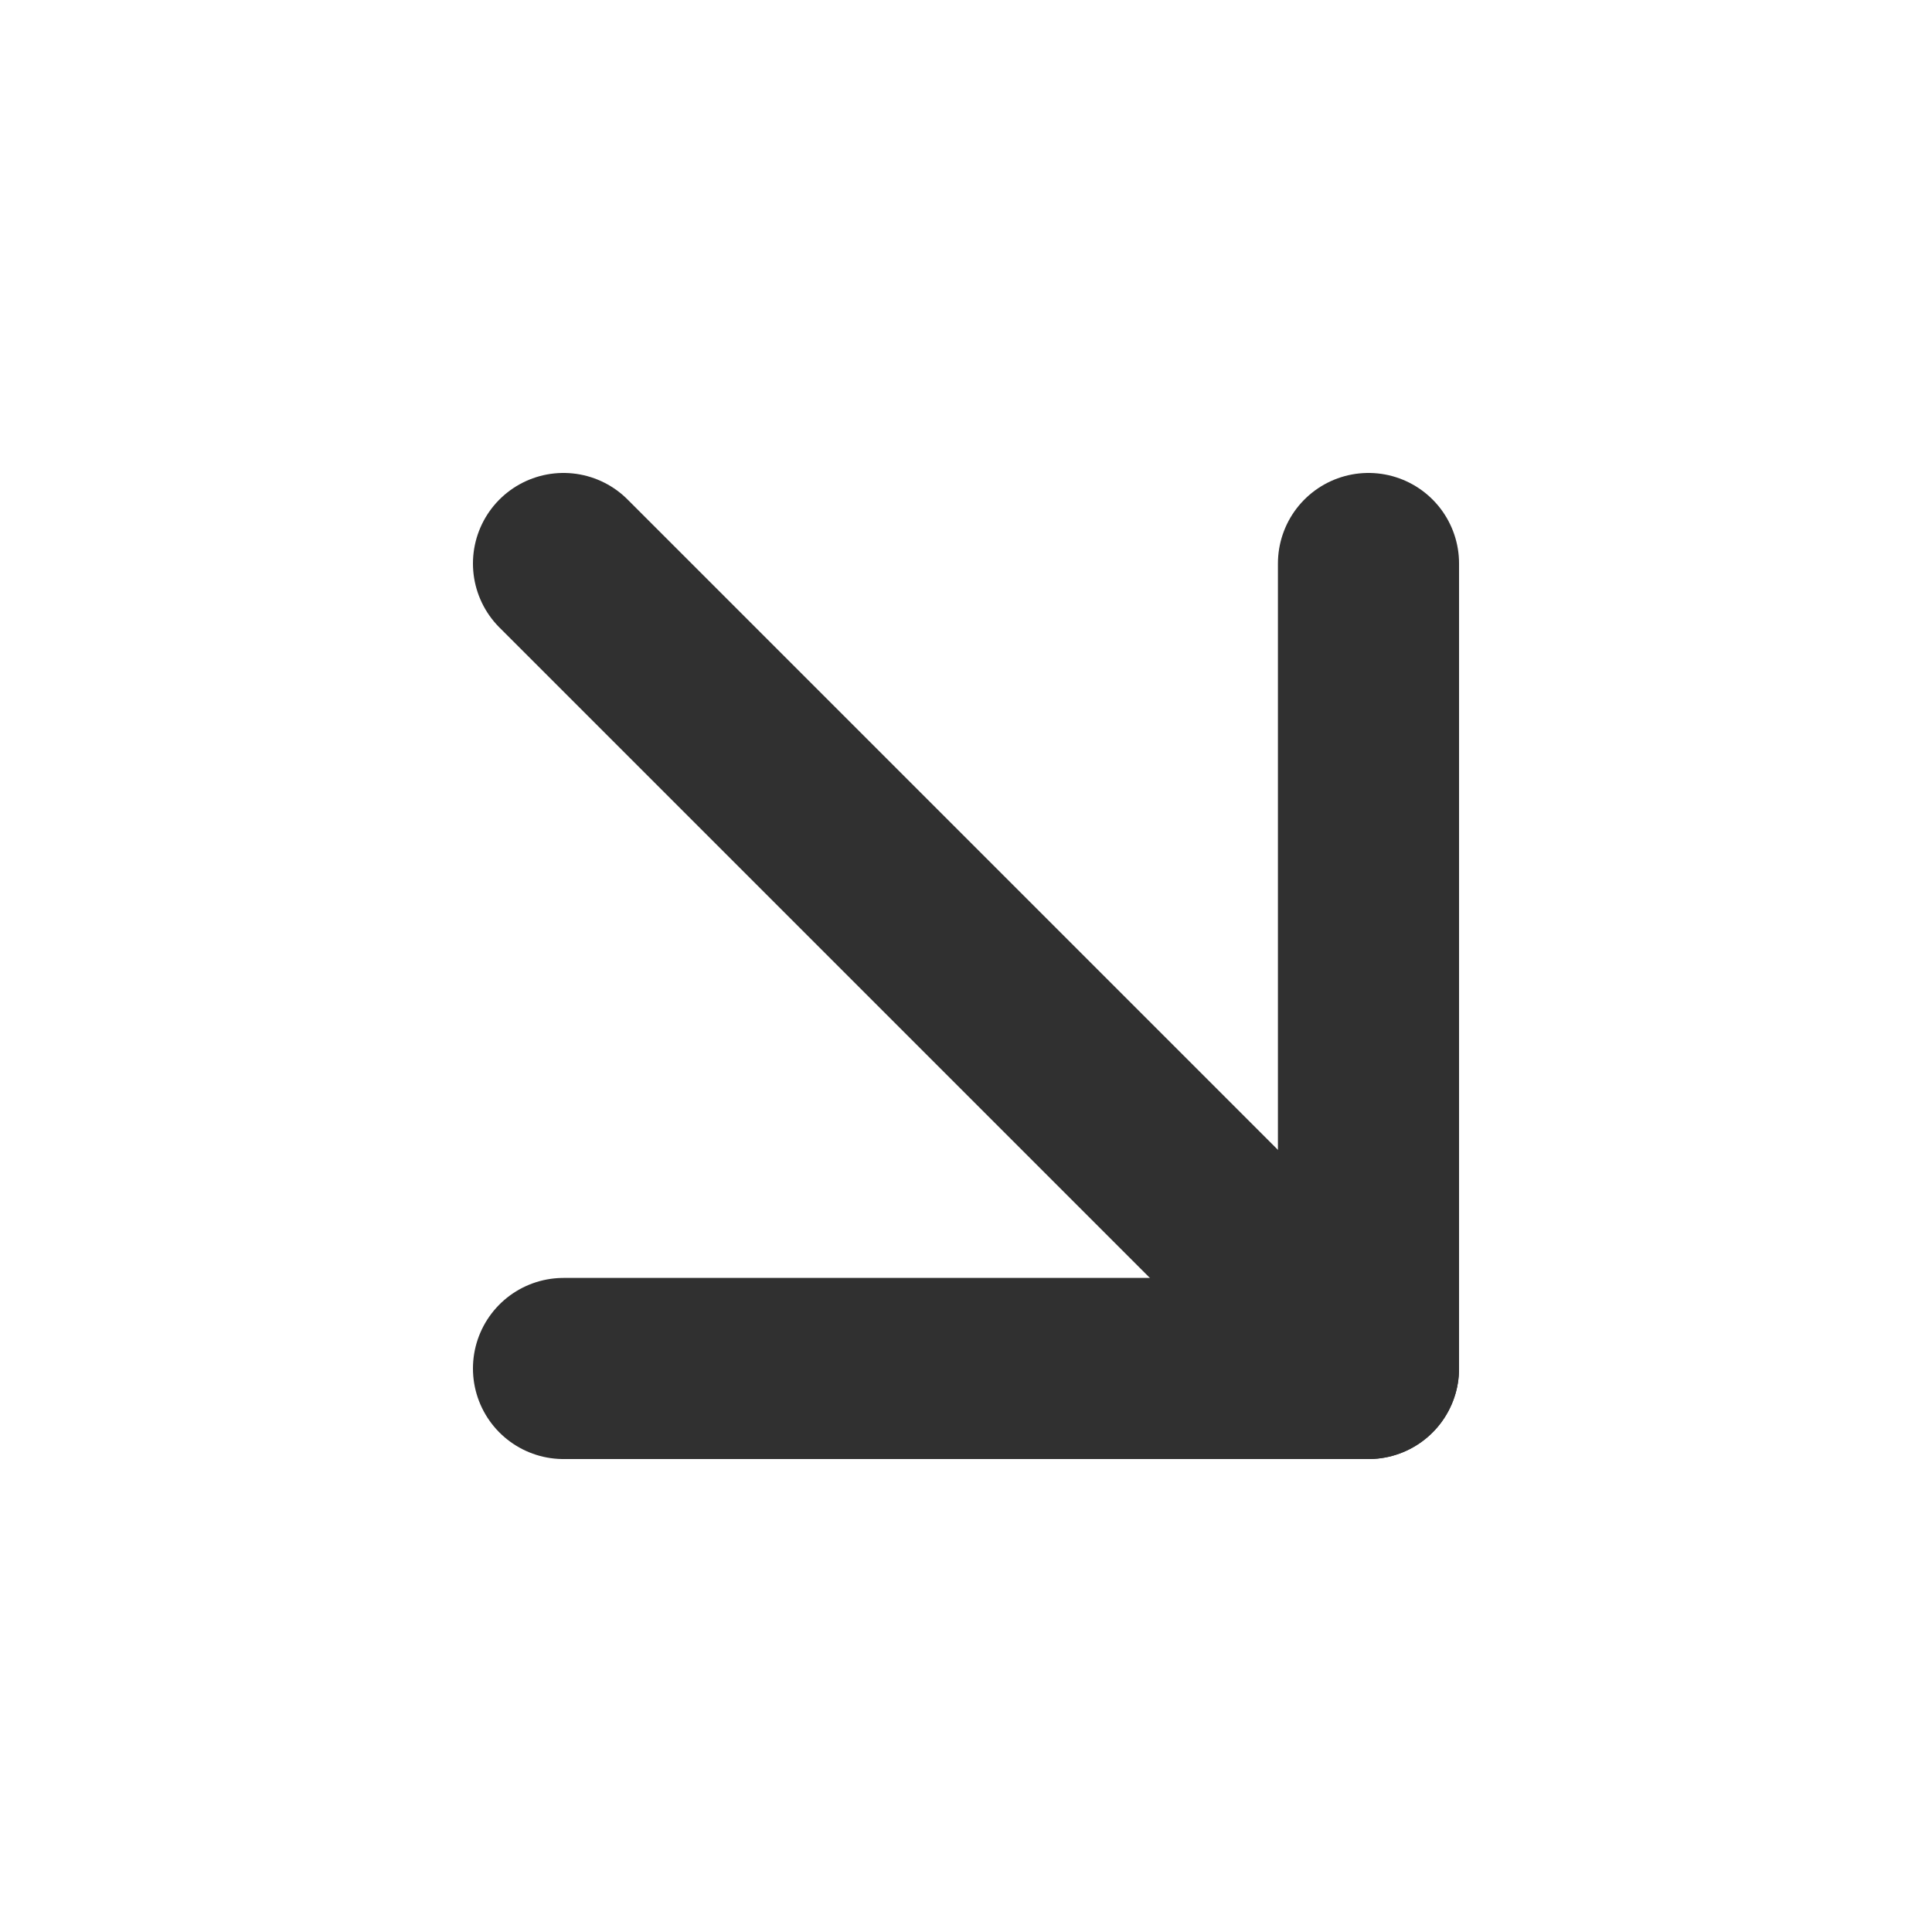
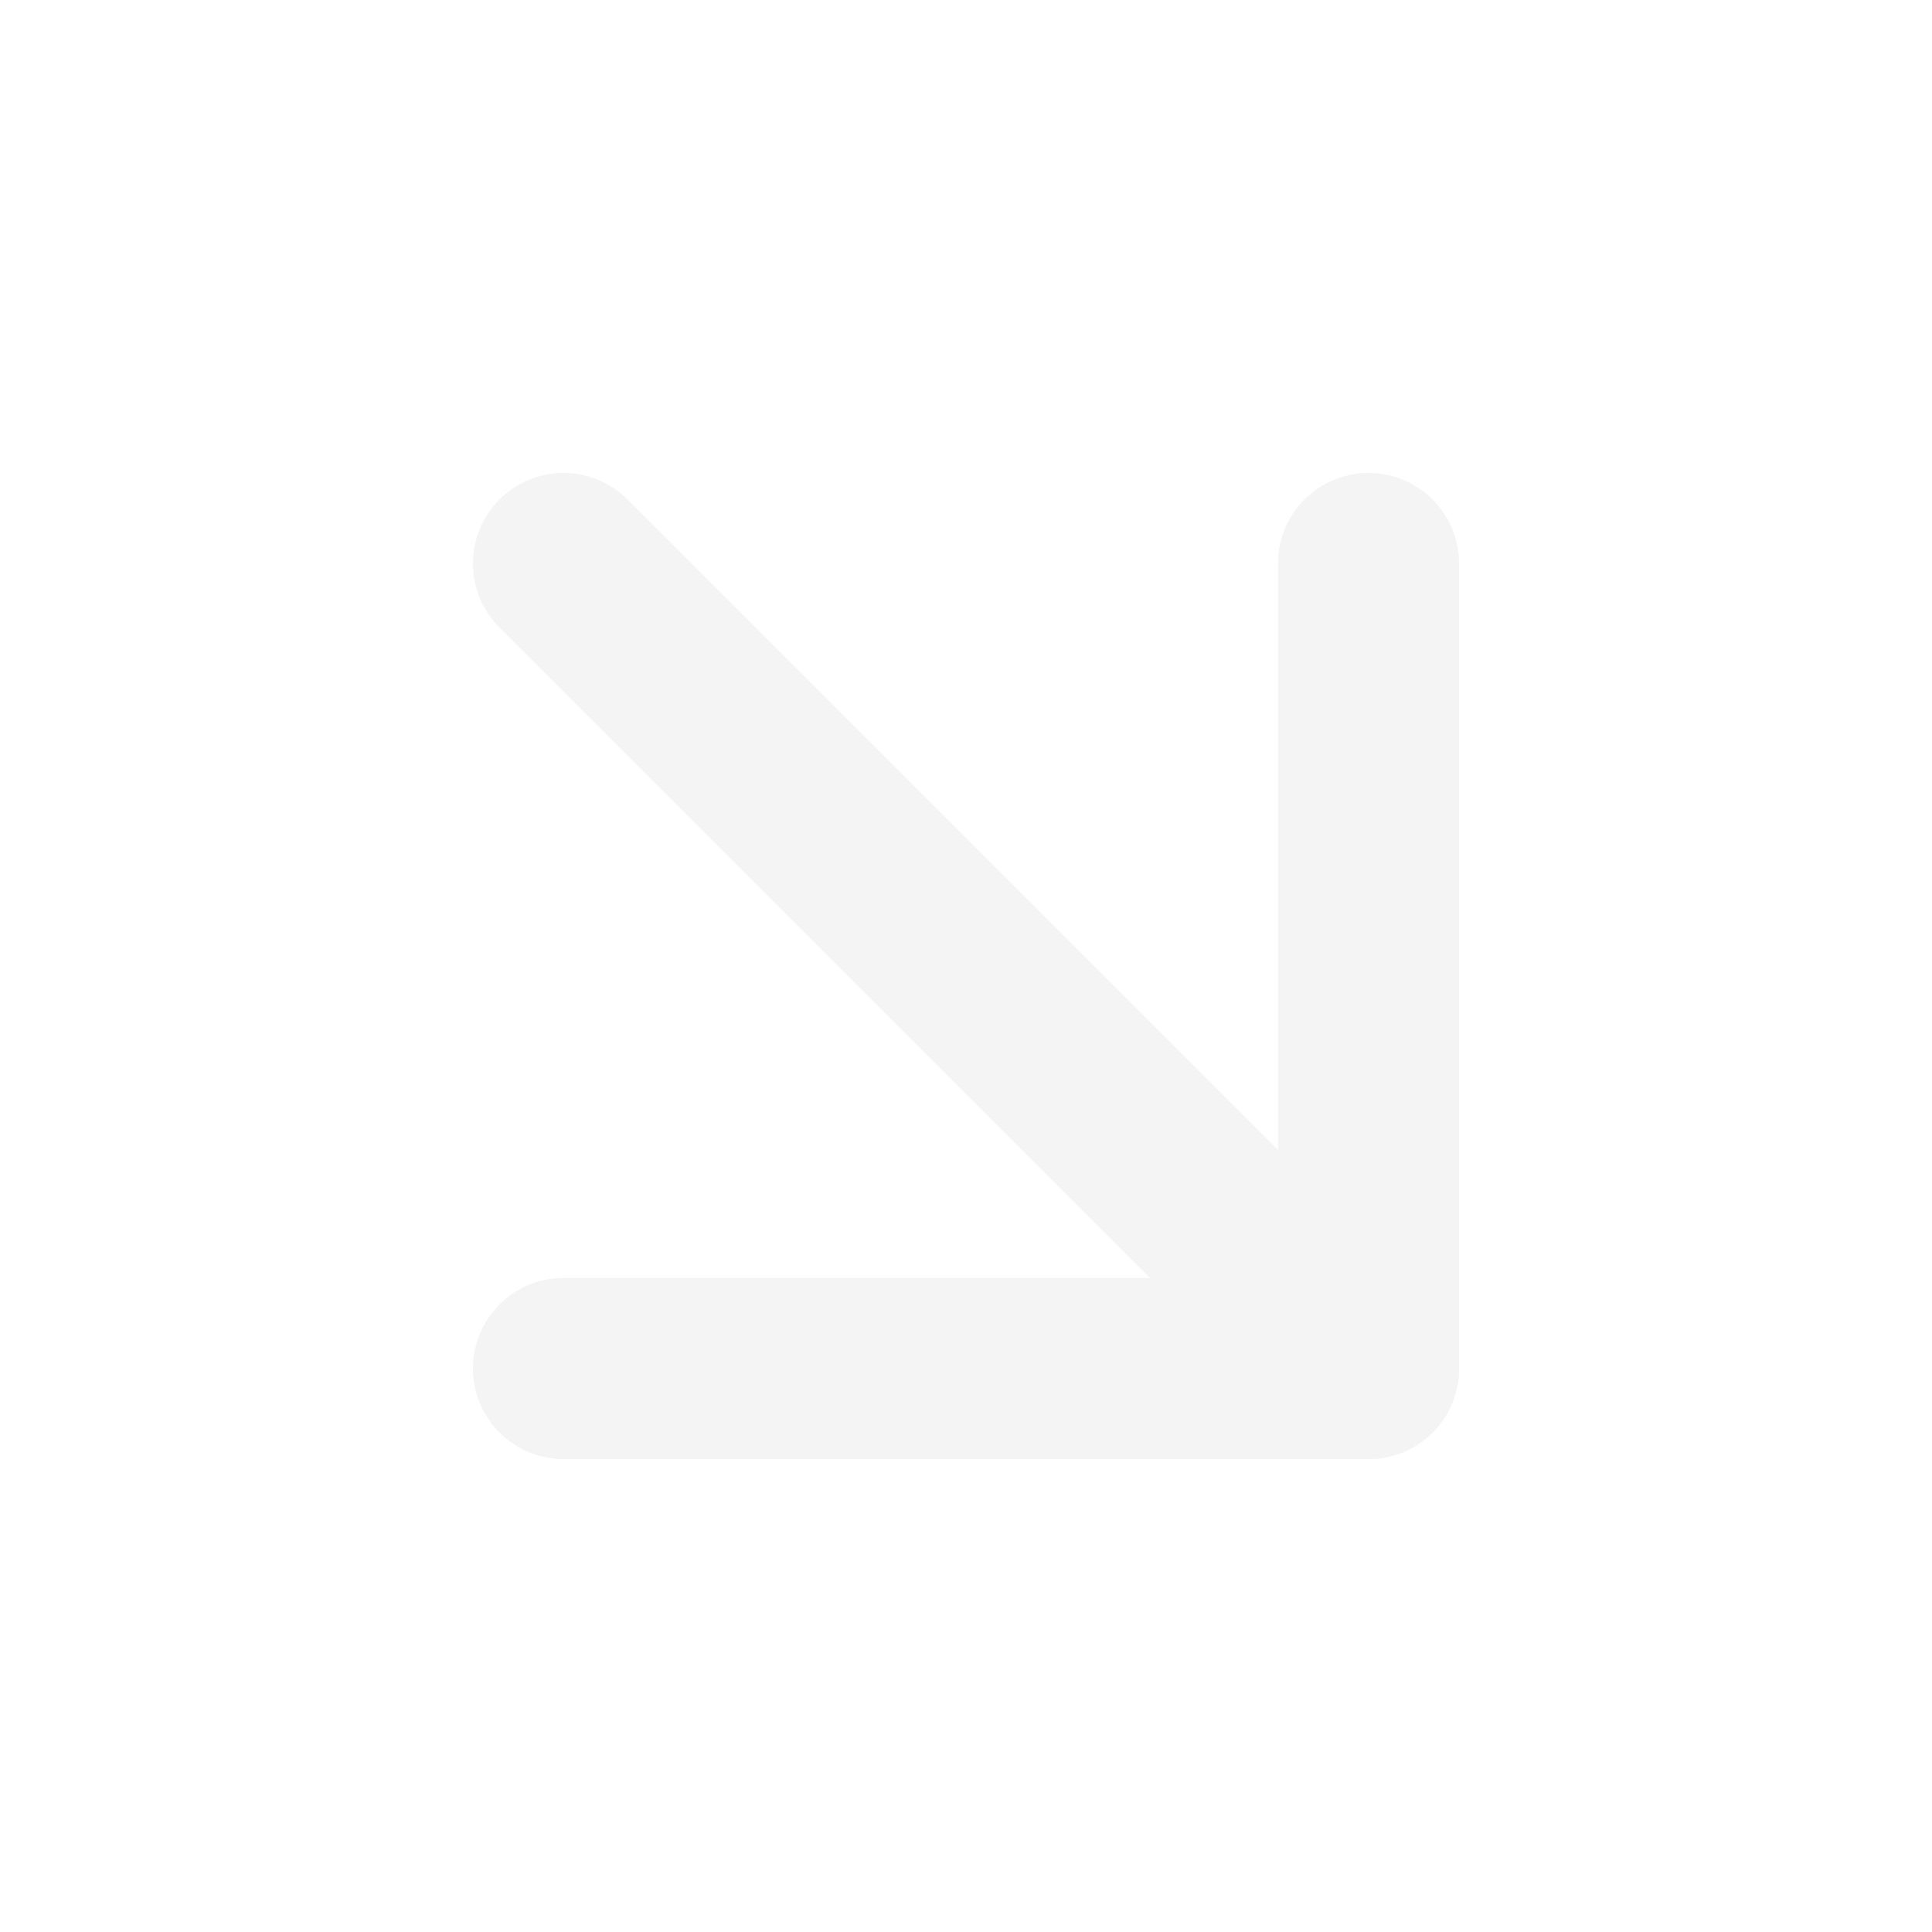
<svg xmlns="http://www.w3.org/2000/svg" preserveAspectRatio="none" overflow="visible" style="display: block;" width="64" height="64" viewBox="0 0 64 64" fill="none">
  <g id="arrow-down-right">
-     <path id="Vector" d="M18.667 18.667L45.333 45.333" stroke-width="6" stroke-linecap="round" stroke-linejoin="round" stroke="#303030" />
-     <path id="Vector_2" d="M45.333 18.667V45.333H18.667" stroke-width="6" stroke-linecap="round" stroke-linejoin="round" stroke="#303030" />
+     <path id="Vector" d="M18.667 18.667L45.333 45.333" stroke-width="6" stroke-linecap="round" stroke-linejoin="round" stroke="#F4F4F5" />
+     <path id="Vector_2" d="M45.333 18.667V45.333H18.667" stroke-width="6" stroke-linecap="round" stroke-linejoin="round" stroke="#F4F4F5" />
  </g>
</svg>
